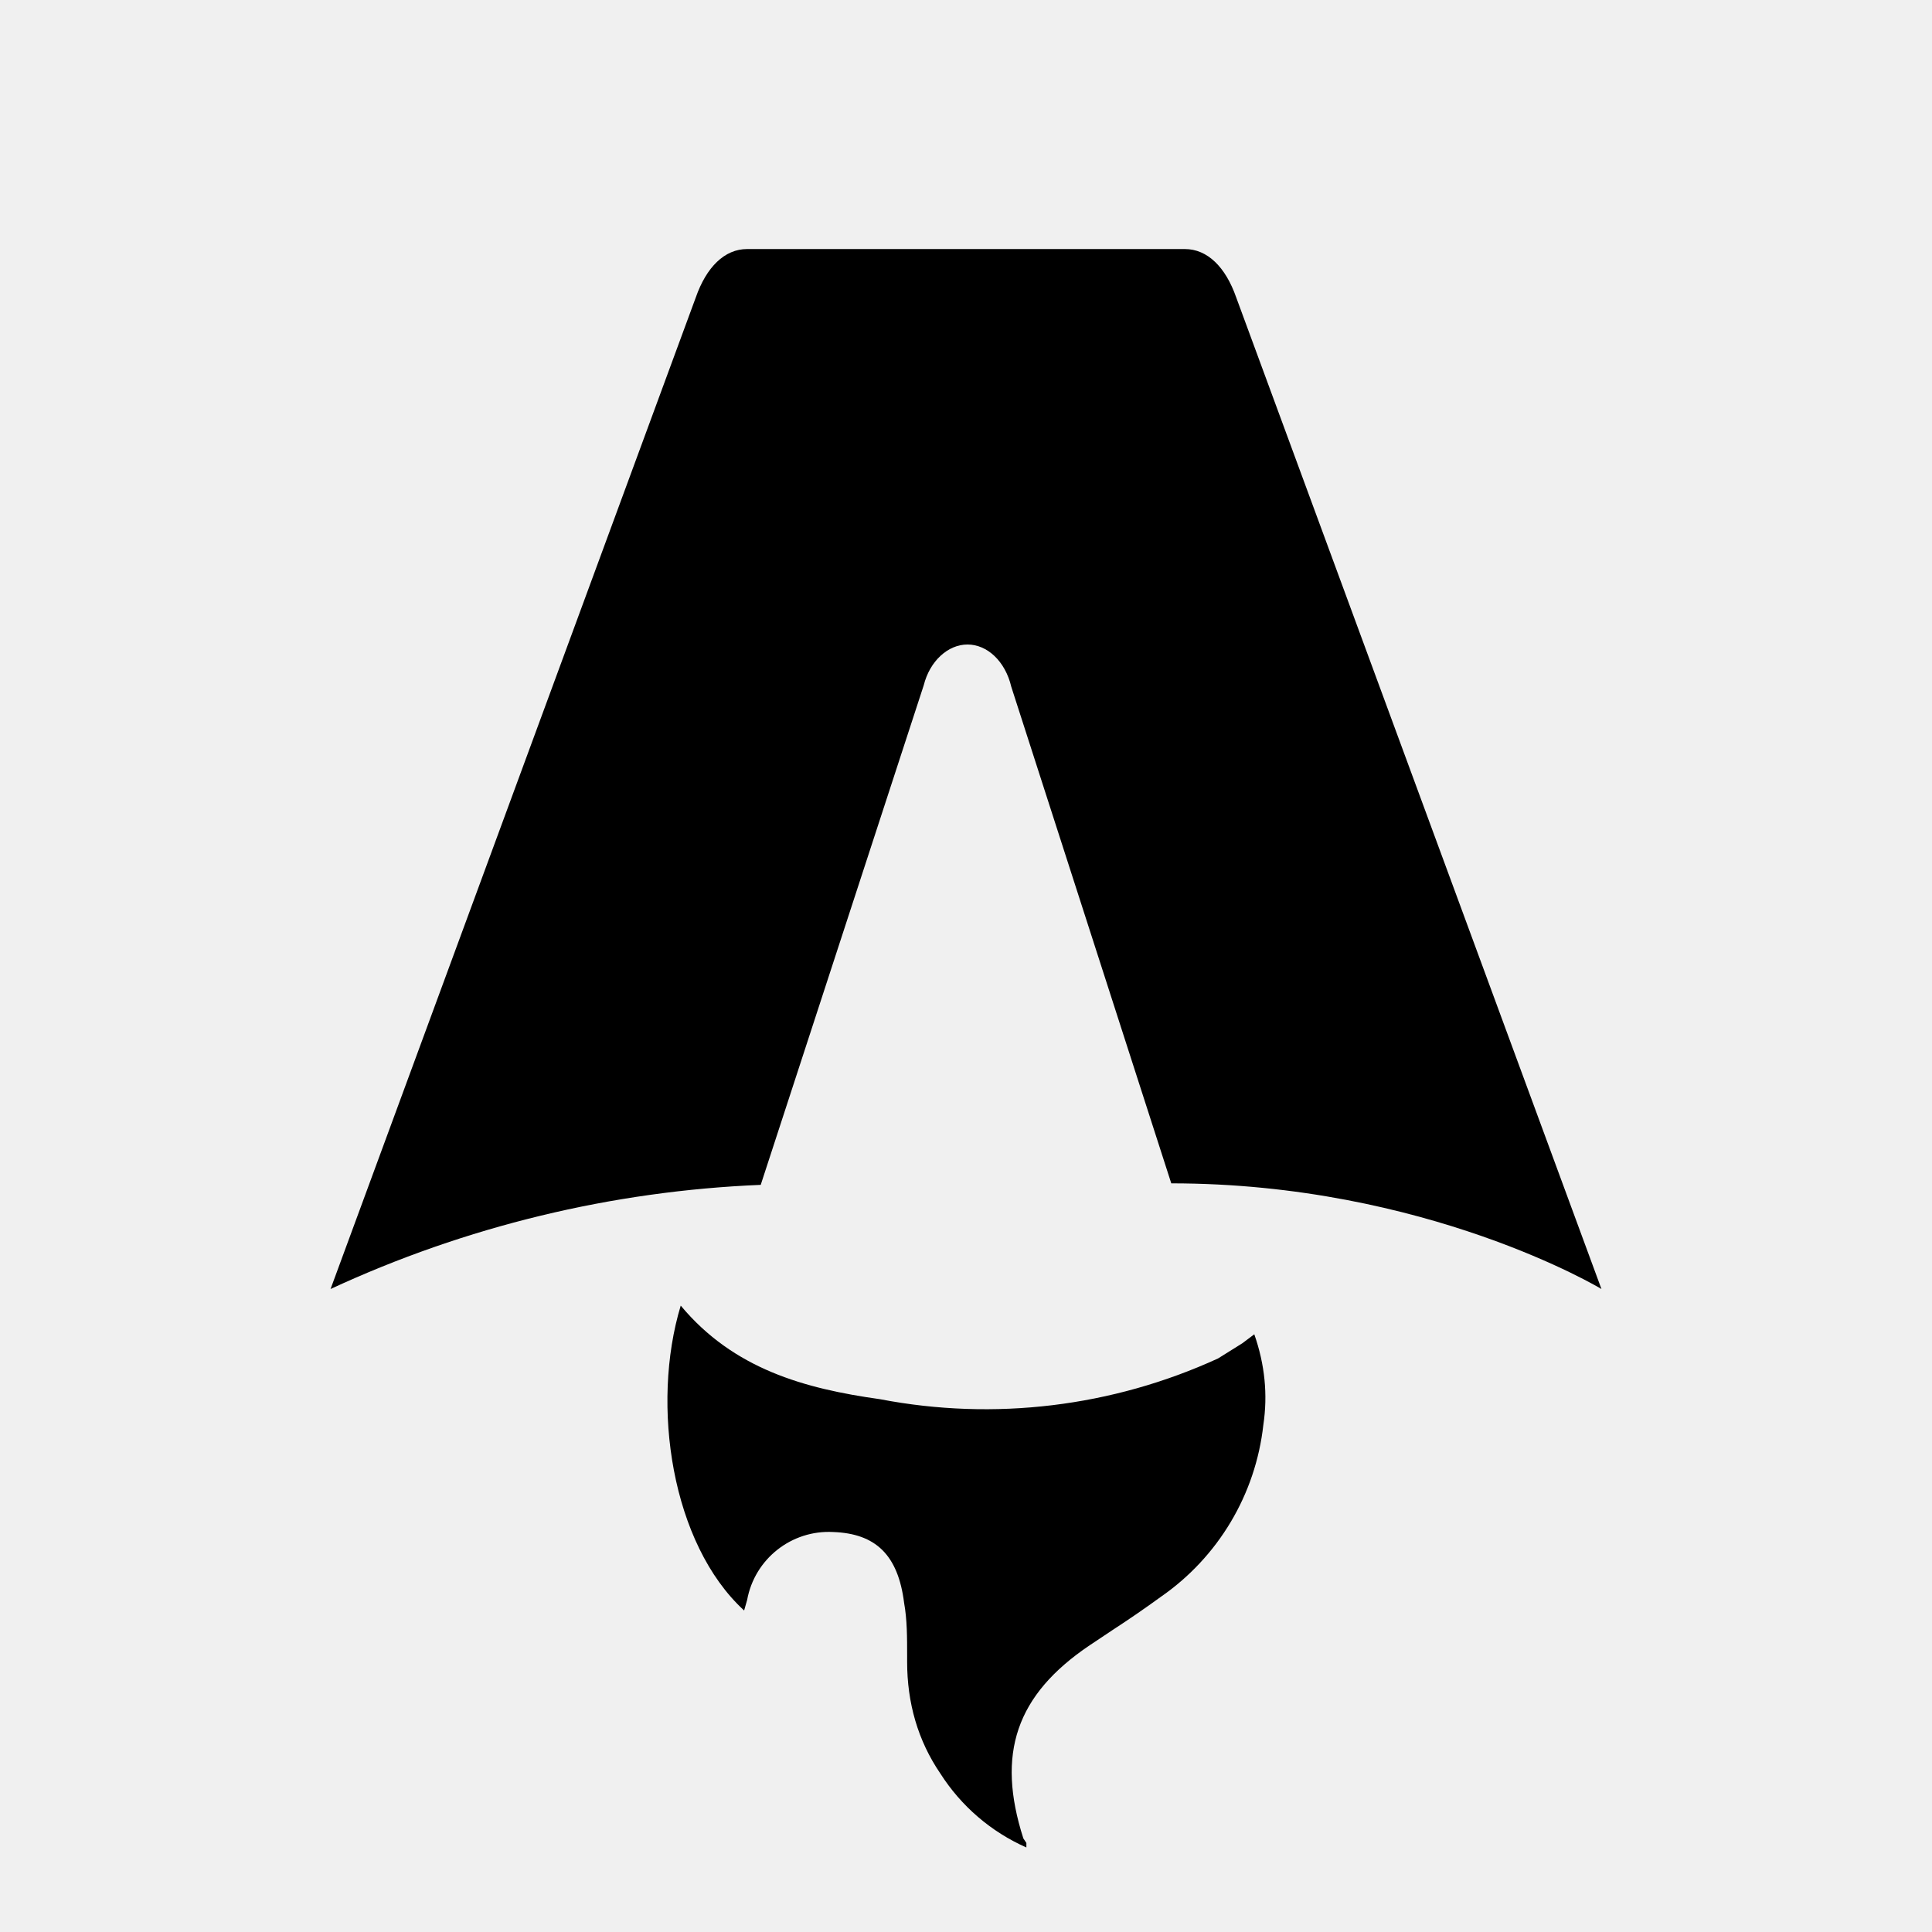
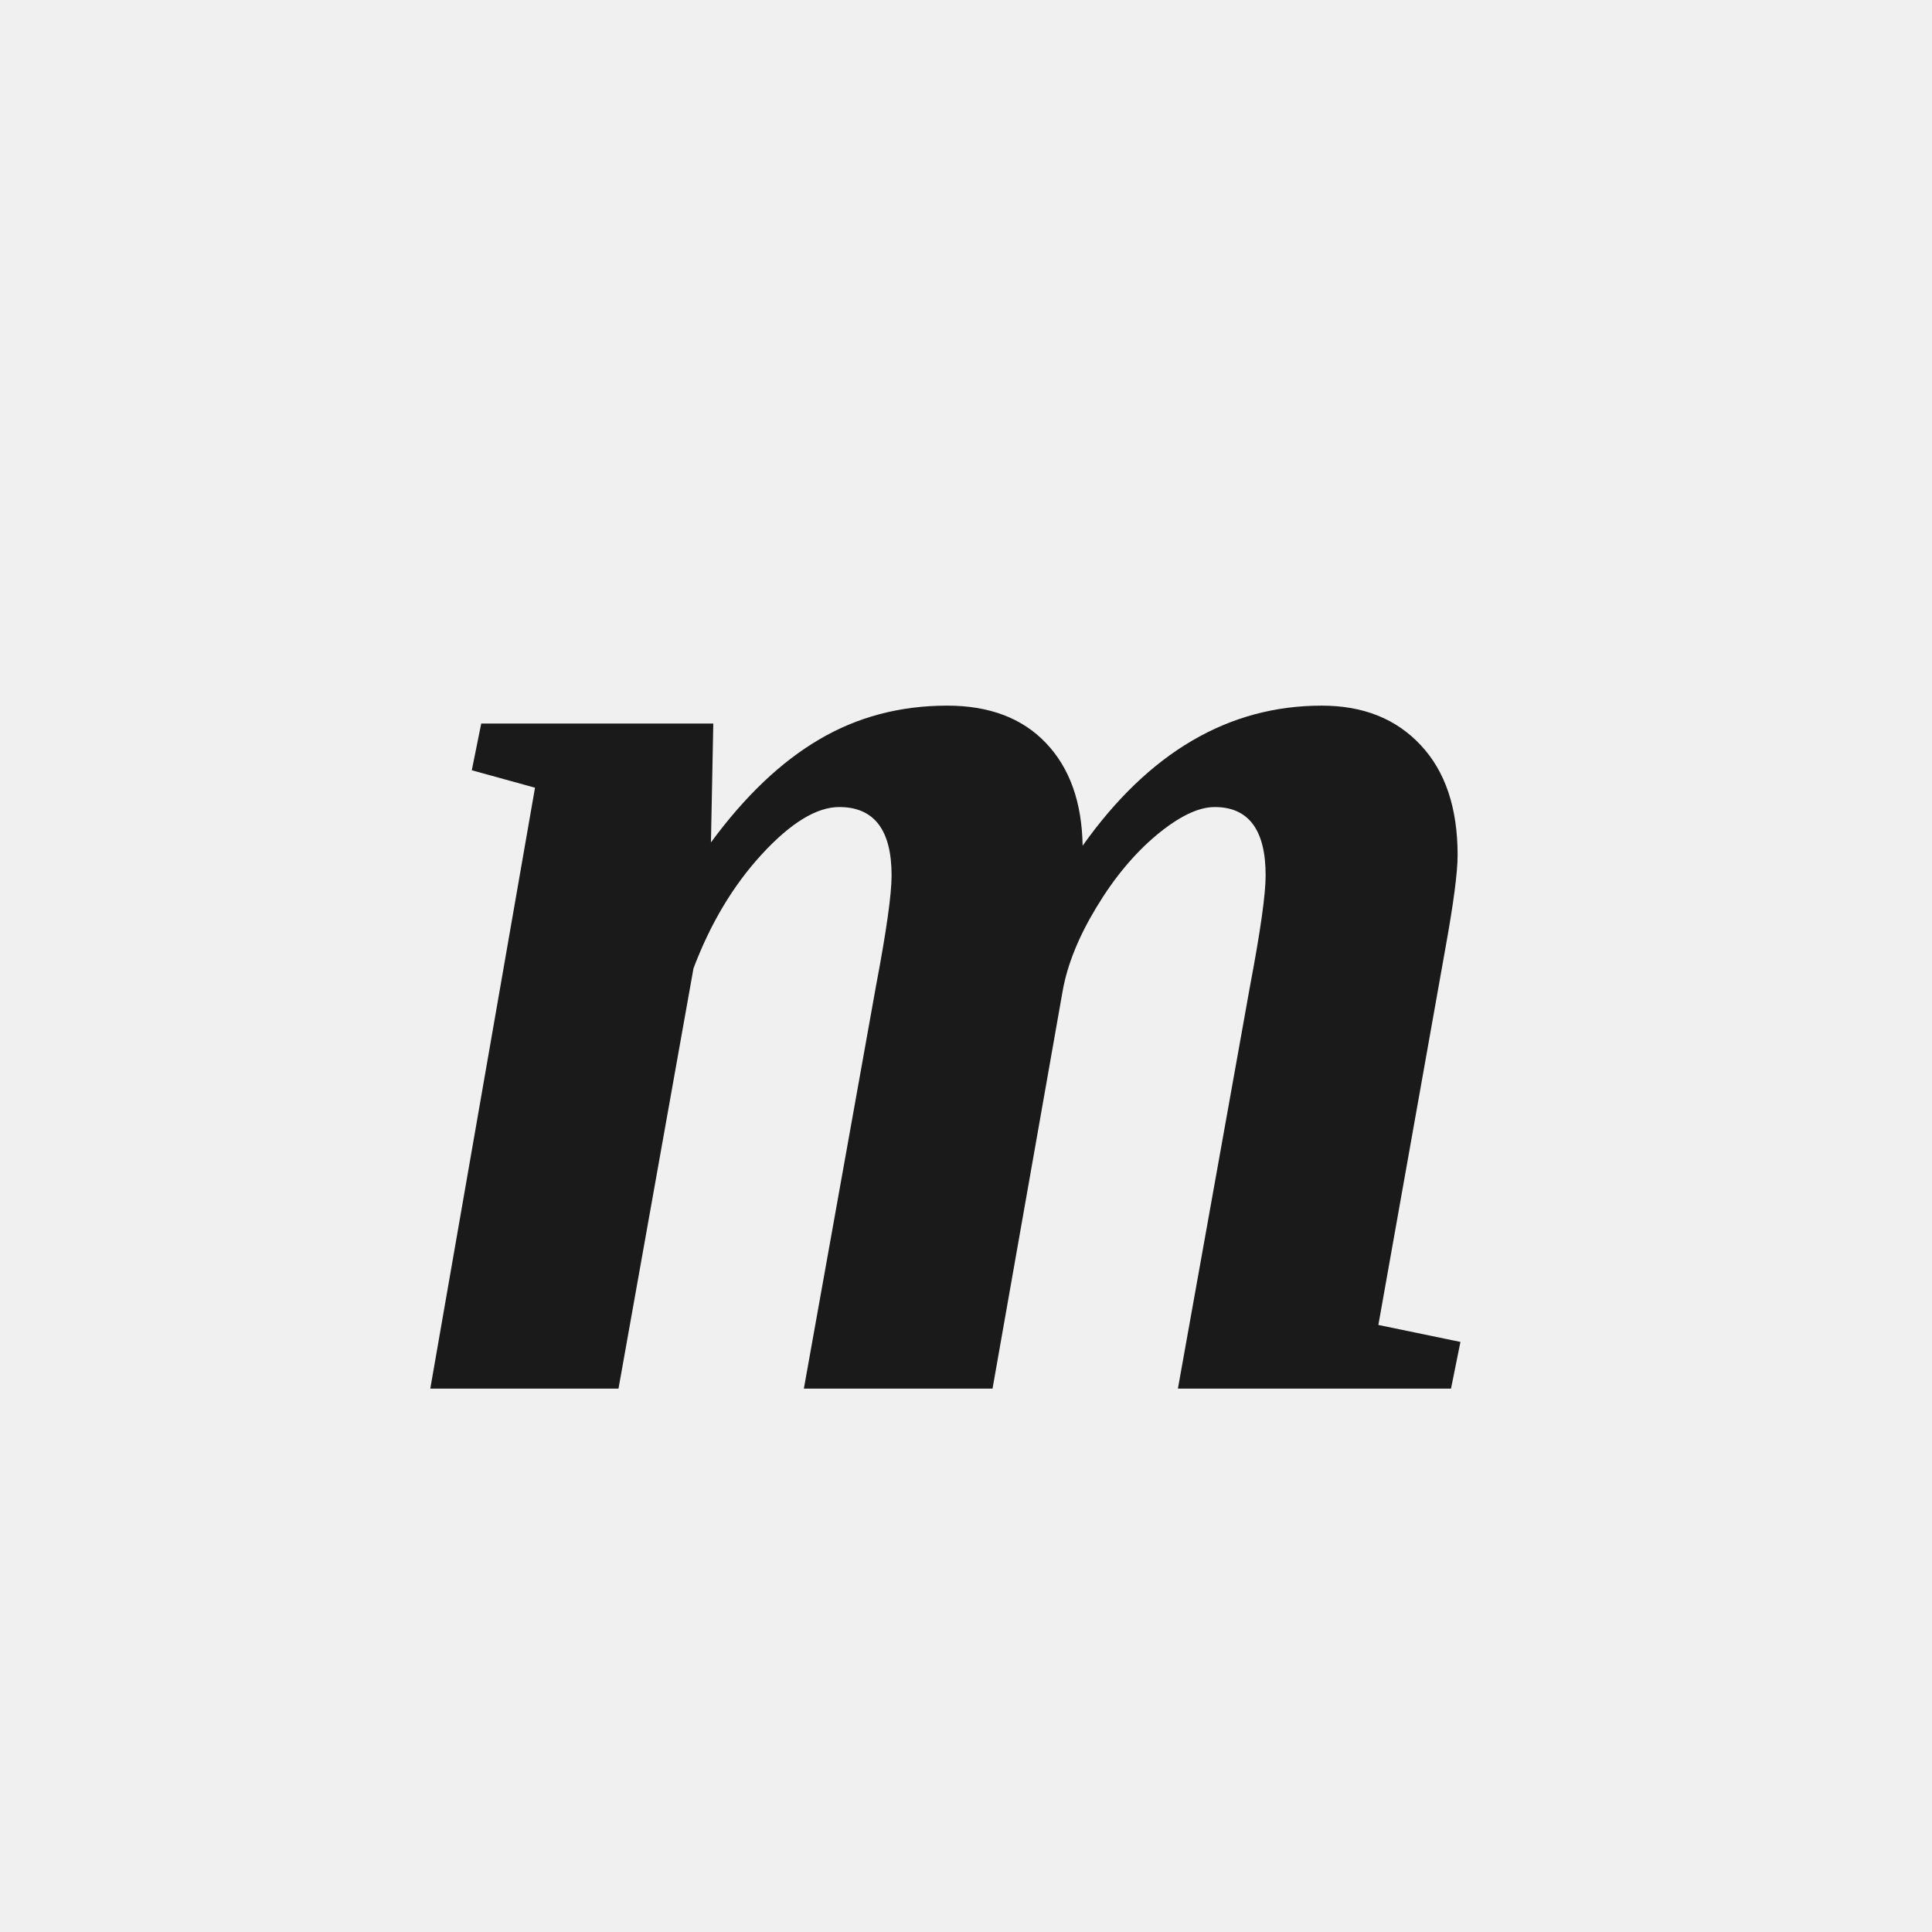
- <svg xmlns="http://www.w3.org/2000/svg" fill="none" viewBox="0 0 128 128">
-   <path d="M50.4 78.5a75.1 75.1 0 0 0-28.5 6.9l24.2-65.7c.7-2 1.9-3.2 3.4-3.2h29c1.5 0 2.7 1.2 3.4 3.2l24.2 65.7s-11.6-7-28.5-7L67 45.5c-.4-1.7-1.6-2.8-2.9-2.8-1.3 0-2.5 1.1-2.9 2.7L50.4 78.5Zm-1.1 28.2Zm-4.2-20.2c-2 6.6-.6 15.8 4.2 20.2a17.5 17.5 0 0 1 .2-.7 5.5 5.5 0 0 1 5.7-4.5c2.8.1 4.3 1.5 4.7 4.7.2 1.1.2 2.3.2 3.5v.4c0 2.7.7 5.2 2.2 7.4a13 13 0 0 0 5.7 4.9v-.3l-.2-.3c-1.8-5.6-.5-9.5 4.4-12.8l1.5-1a73 73 0 0 0 3.2-2.2 16 16 0 0 0 6.8-11.4c.3-2 .1-4-.6-6l-.8.6-1.6 1a37 37 0 0 1-22.4 2.7c-5-.7-9.7-2-13.2-6.2Z" />
+ <svg xmlns="http://www.w3.org/2000/svg" viewBox="0 0 64 64">
  <style>
-         path { fill: #000; }
-         @media (prefers-color-scheme: dark) {
-             path { fill: #FFF; }
-         }
-     </style>
+ 		text { fill: #1a1a1a; }
+ 		@media (prefers-color-scheme: dark) {
+ 			text { fill: #fafafa; }
+ 		}
+ 	</style>
+   <text x="32" y="46" text-anchor="middle" font-family="Georgia, ui-serif, 'Times New Roman', serif" font-size="48" font-weight="700" font-style="italic" letter-spacing="-2">m</text>
</svg>
